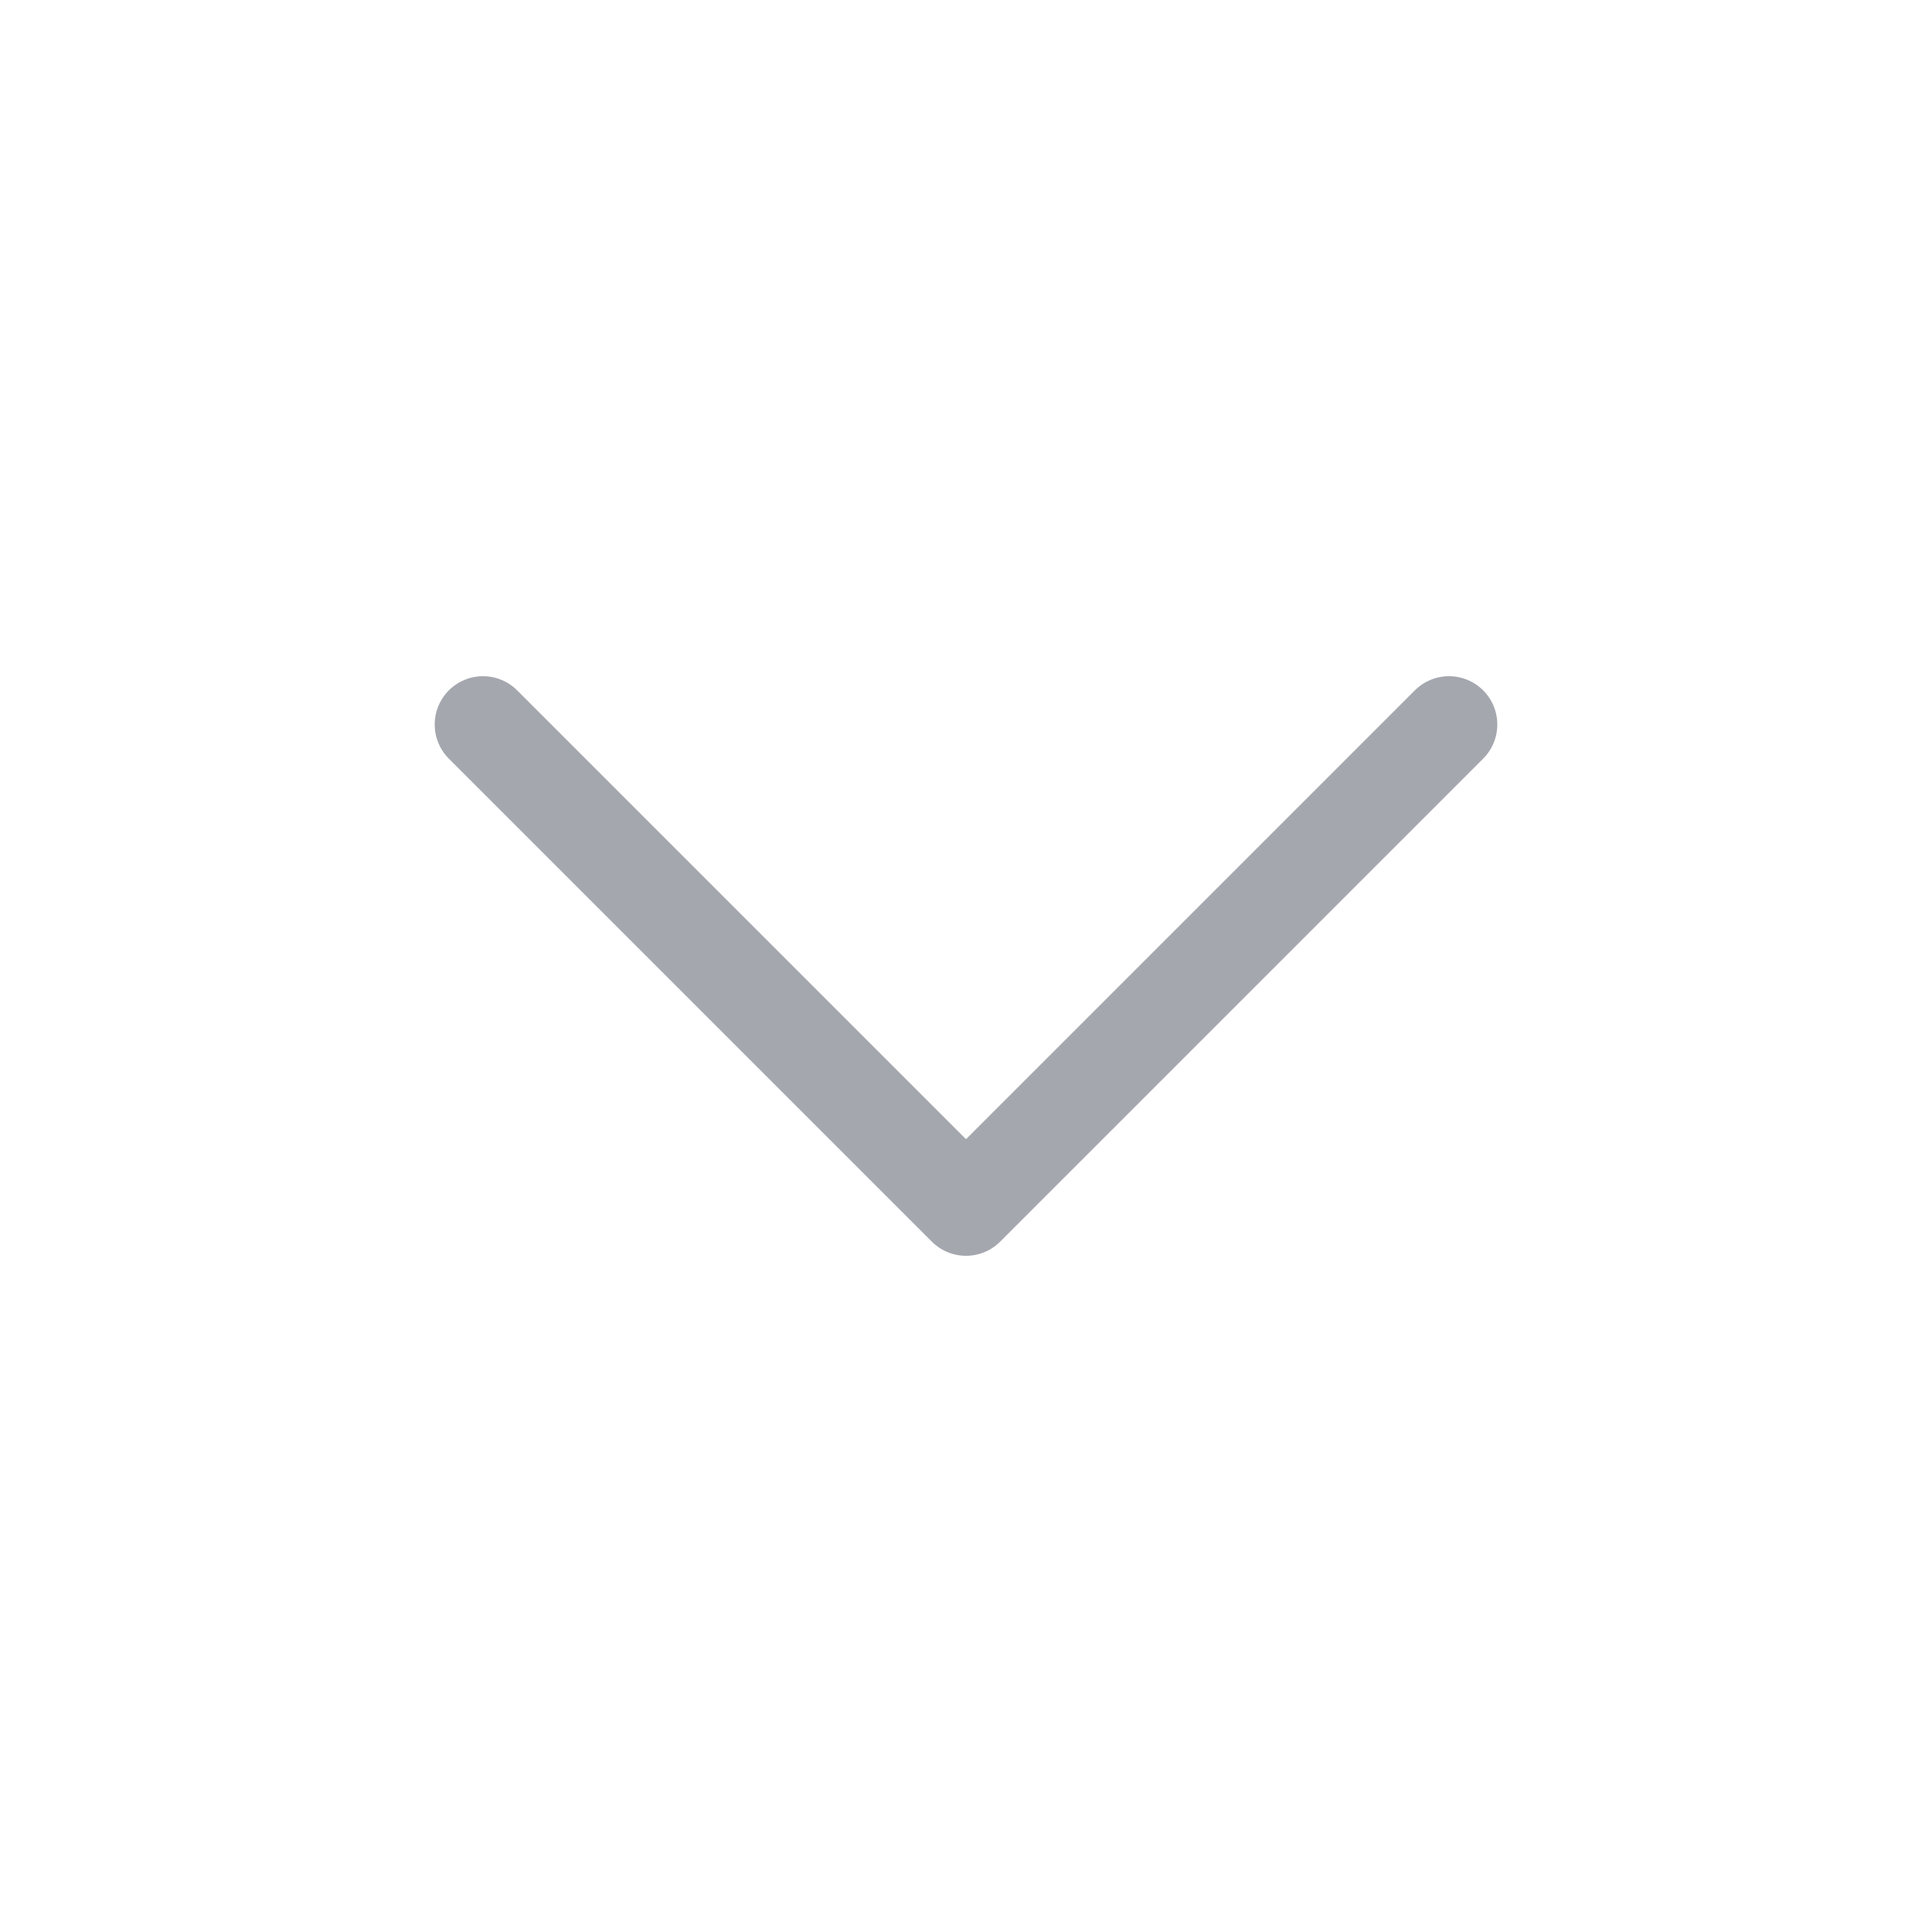
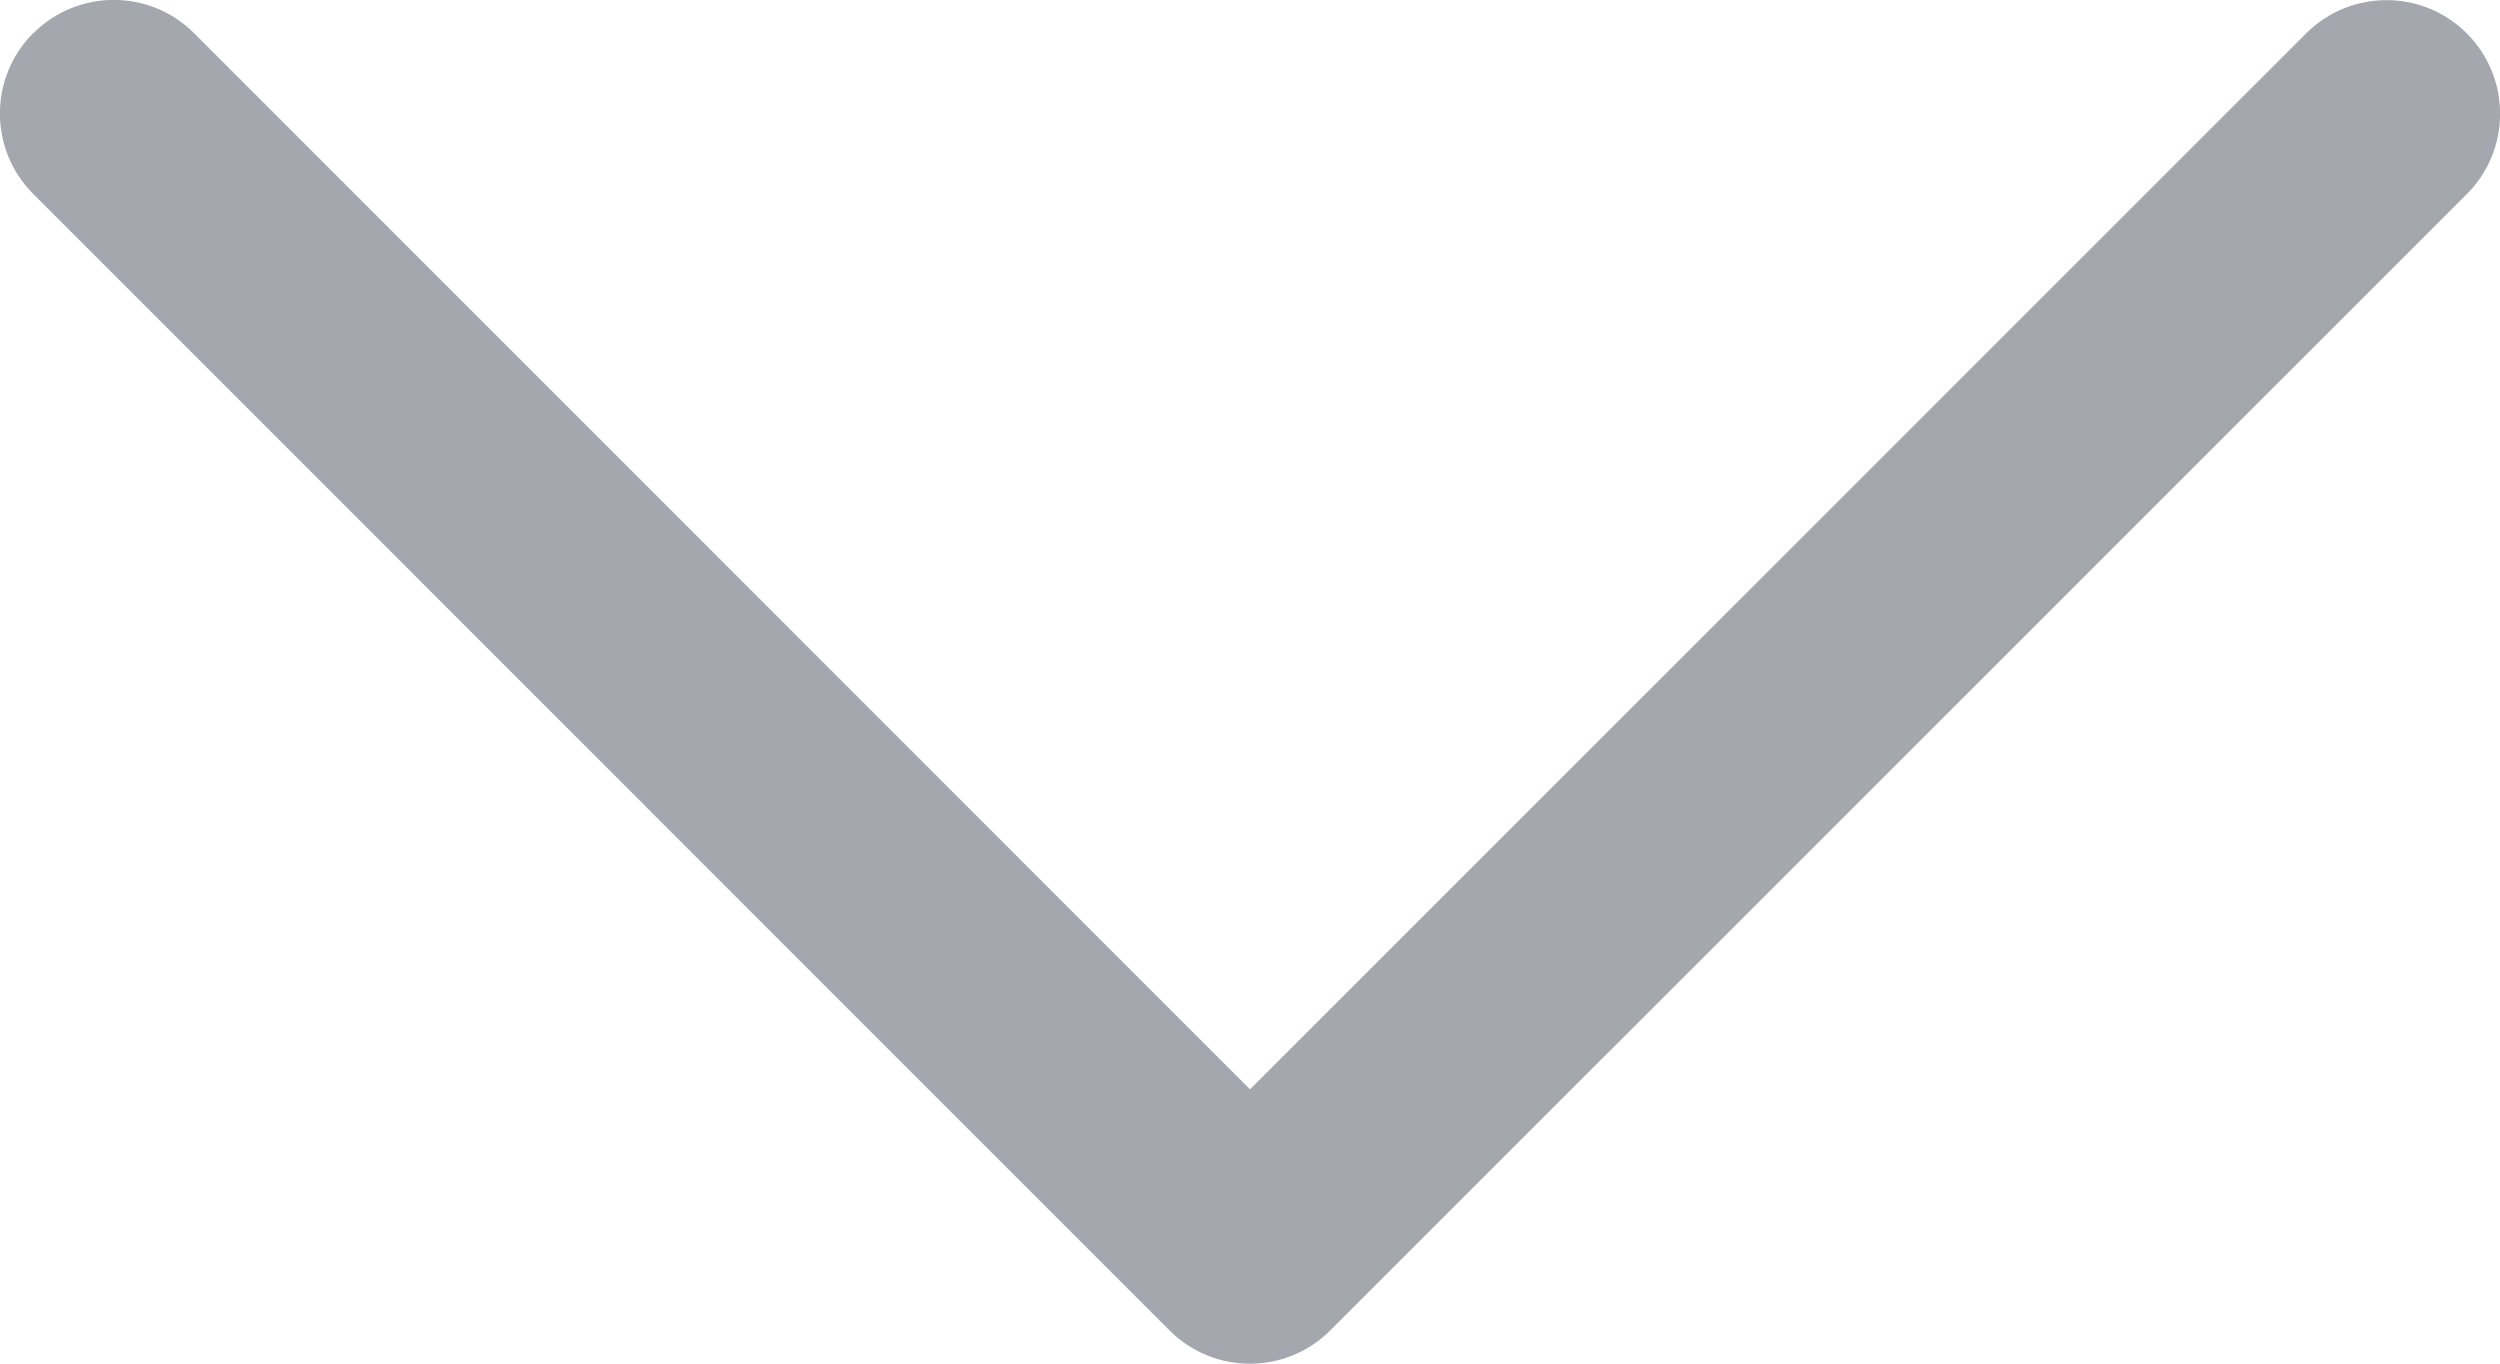
- <svg xmlns="http://www.w3.org/2000/svg" width="20" height="20" viewBox="0 0 20 20" fill="none">
-   <path d="M5 7.5L10 12.5L15 7.5" stroke="#A4A7AE" stroke-linecap="round" stroke-linejoin="round" />
+ <svg xmlns="http://www.w3.org/2000/svg" width="11" height="6" viewBox="0 0 11 6" fill="none" version="1.1" id="svg1">
+   <defs id="defs1" />
+   <path style="baseline-shift:baseline;display:inline;overflow:visible;vector-effect:none;fill:#a4a7ae;stroke-linecap:round;stroke-linejoin:round;enable-background:accumulate;stop-color:#000000;stop-opacity:1;opacity:1" d="m 0.146,0.146 a 0.5,0.5 0 0 0 0,0.707 L 5.146,5.854 a 0.5,0.5 0 0 0 0.707,0 L 10.854,0.854 a 0.5,0.5 0 0 0 0,-0.707 0.5,0.5 0 0 0 -0.707,0 L 5.5,4.793 0.854,0.146 a 0.5,0.5 0 0 0 -0.707,0 z" id="path1" />
</svg>
